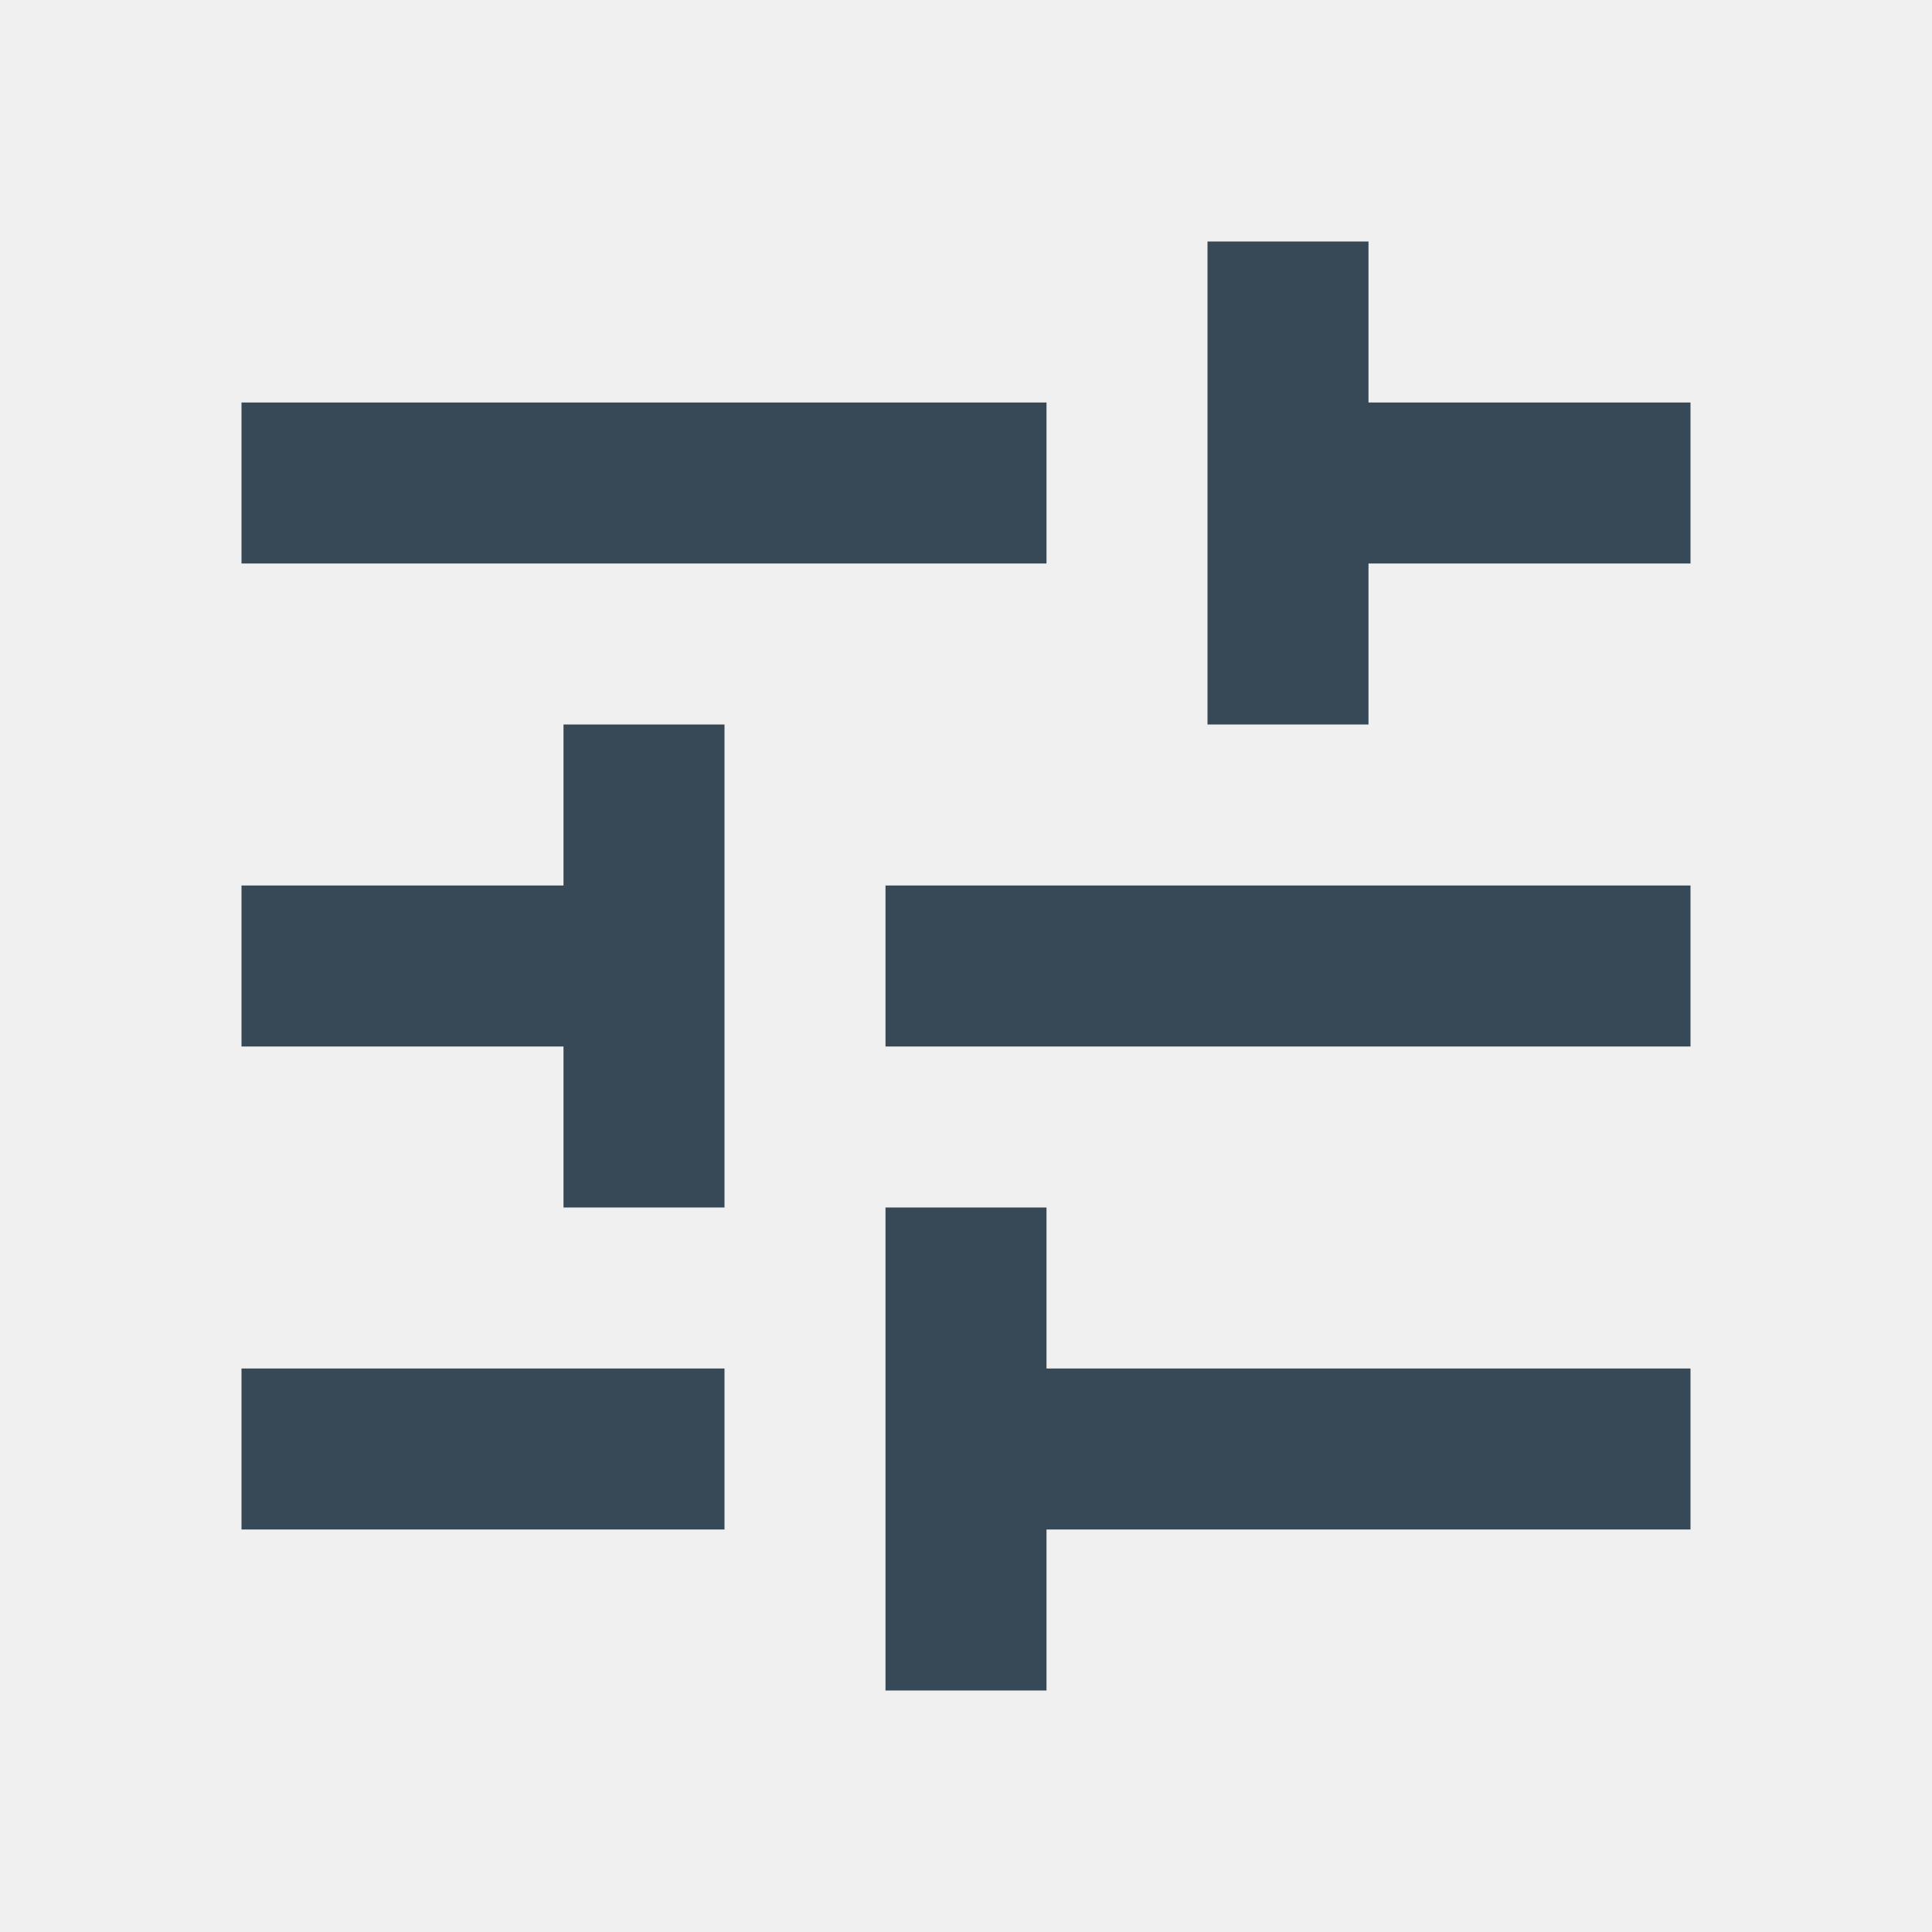
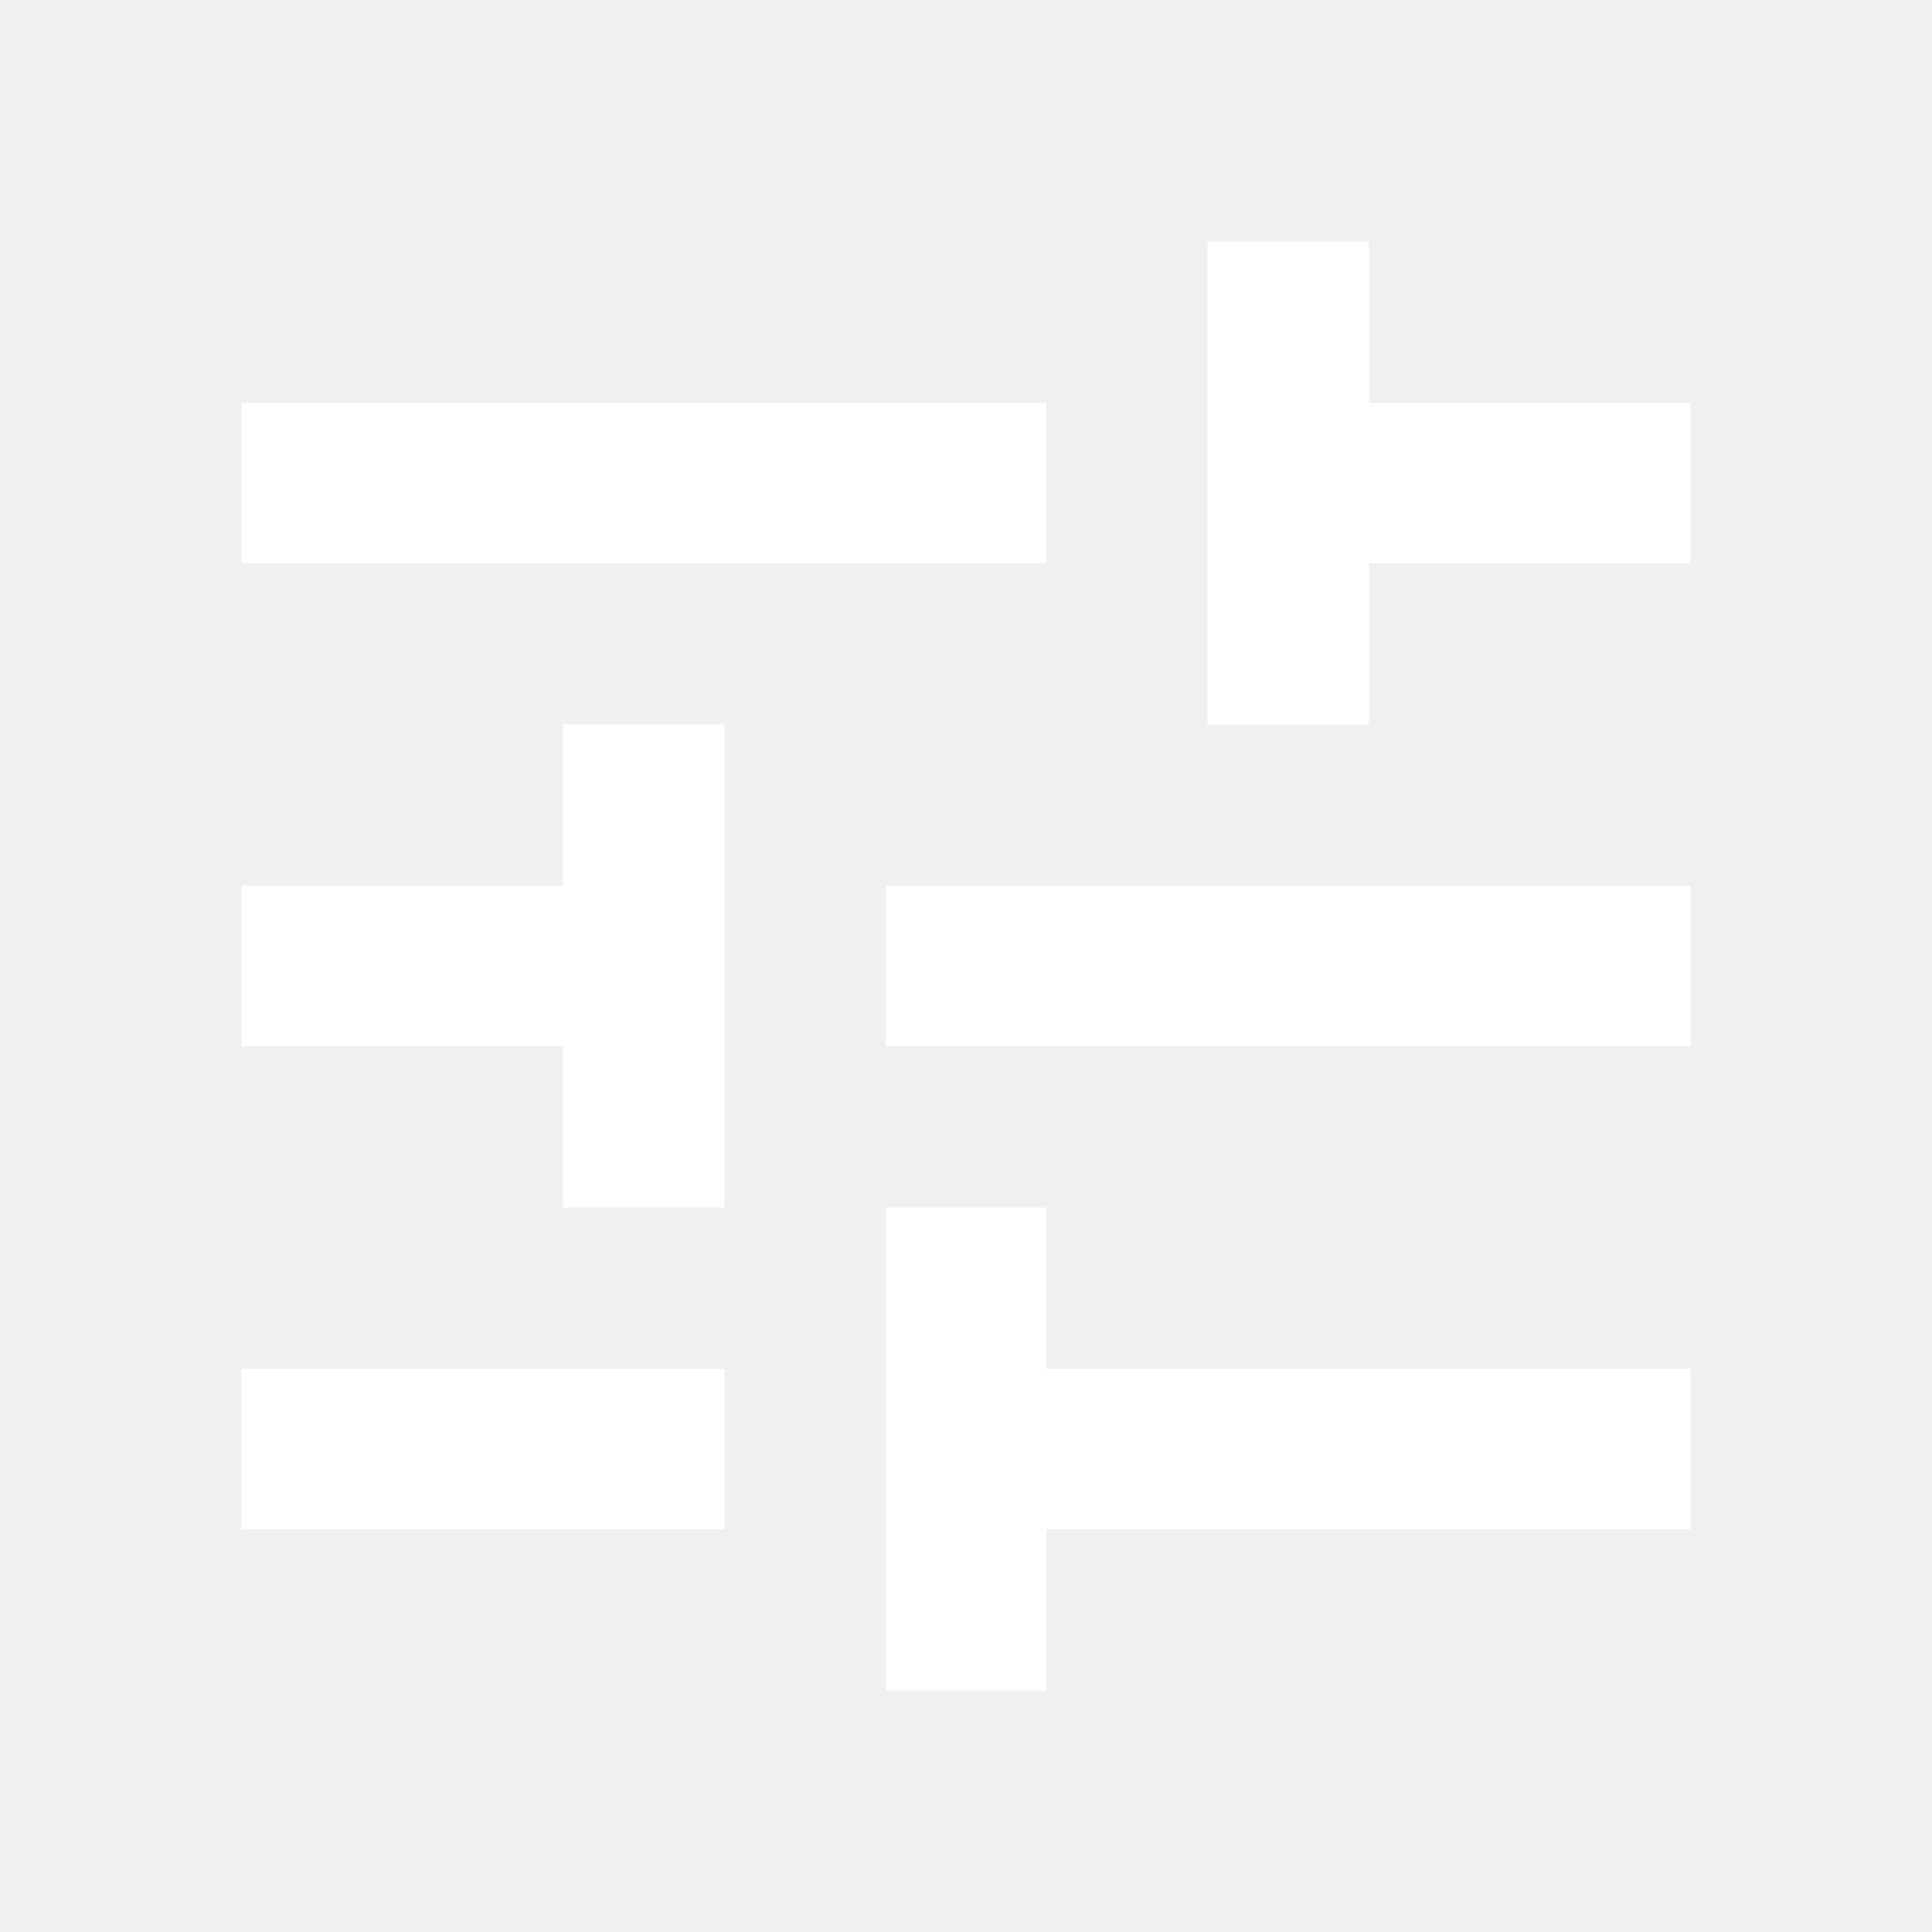
- <svg xmlns="http://www.w3.org/2000/svg" height="24px" viewBox="0 -960 960 960" width="24px" fill="#374957">
+ <svg xmlns="http://www.w3.org/2000/svg" height="24px" viewBox="0 -960 960 960" width="24px" fill="#ffffff">
  <path d="M440-120v-240h80v80h320v80H520v80h-80Zm-320-80v-80h240v80H120Zm160-160v-80H120v-80h160v-80h80v240h-80Zm160-80v-80h400v80H440Zm160-160v-240h80v80h160v80H680v80h-80Zm-480-80v-80h400v80H120Z" />
</svg>
